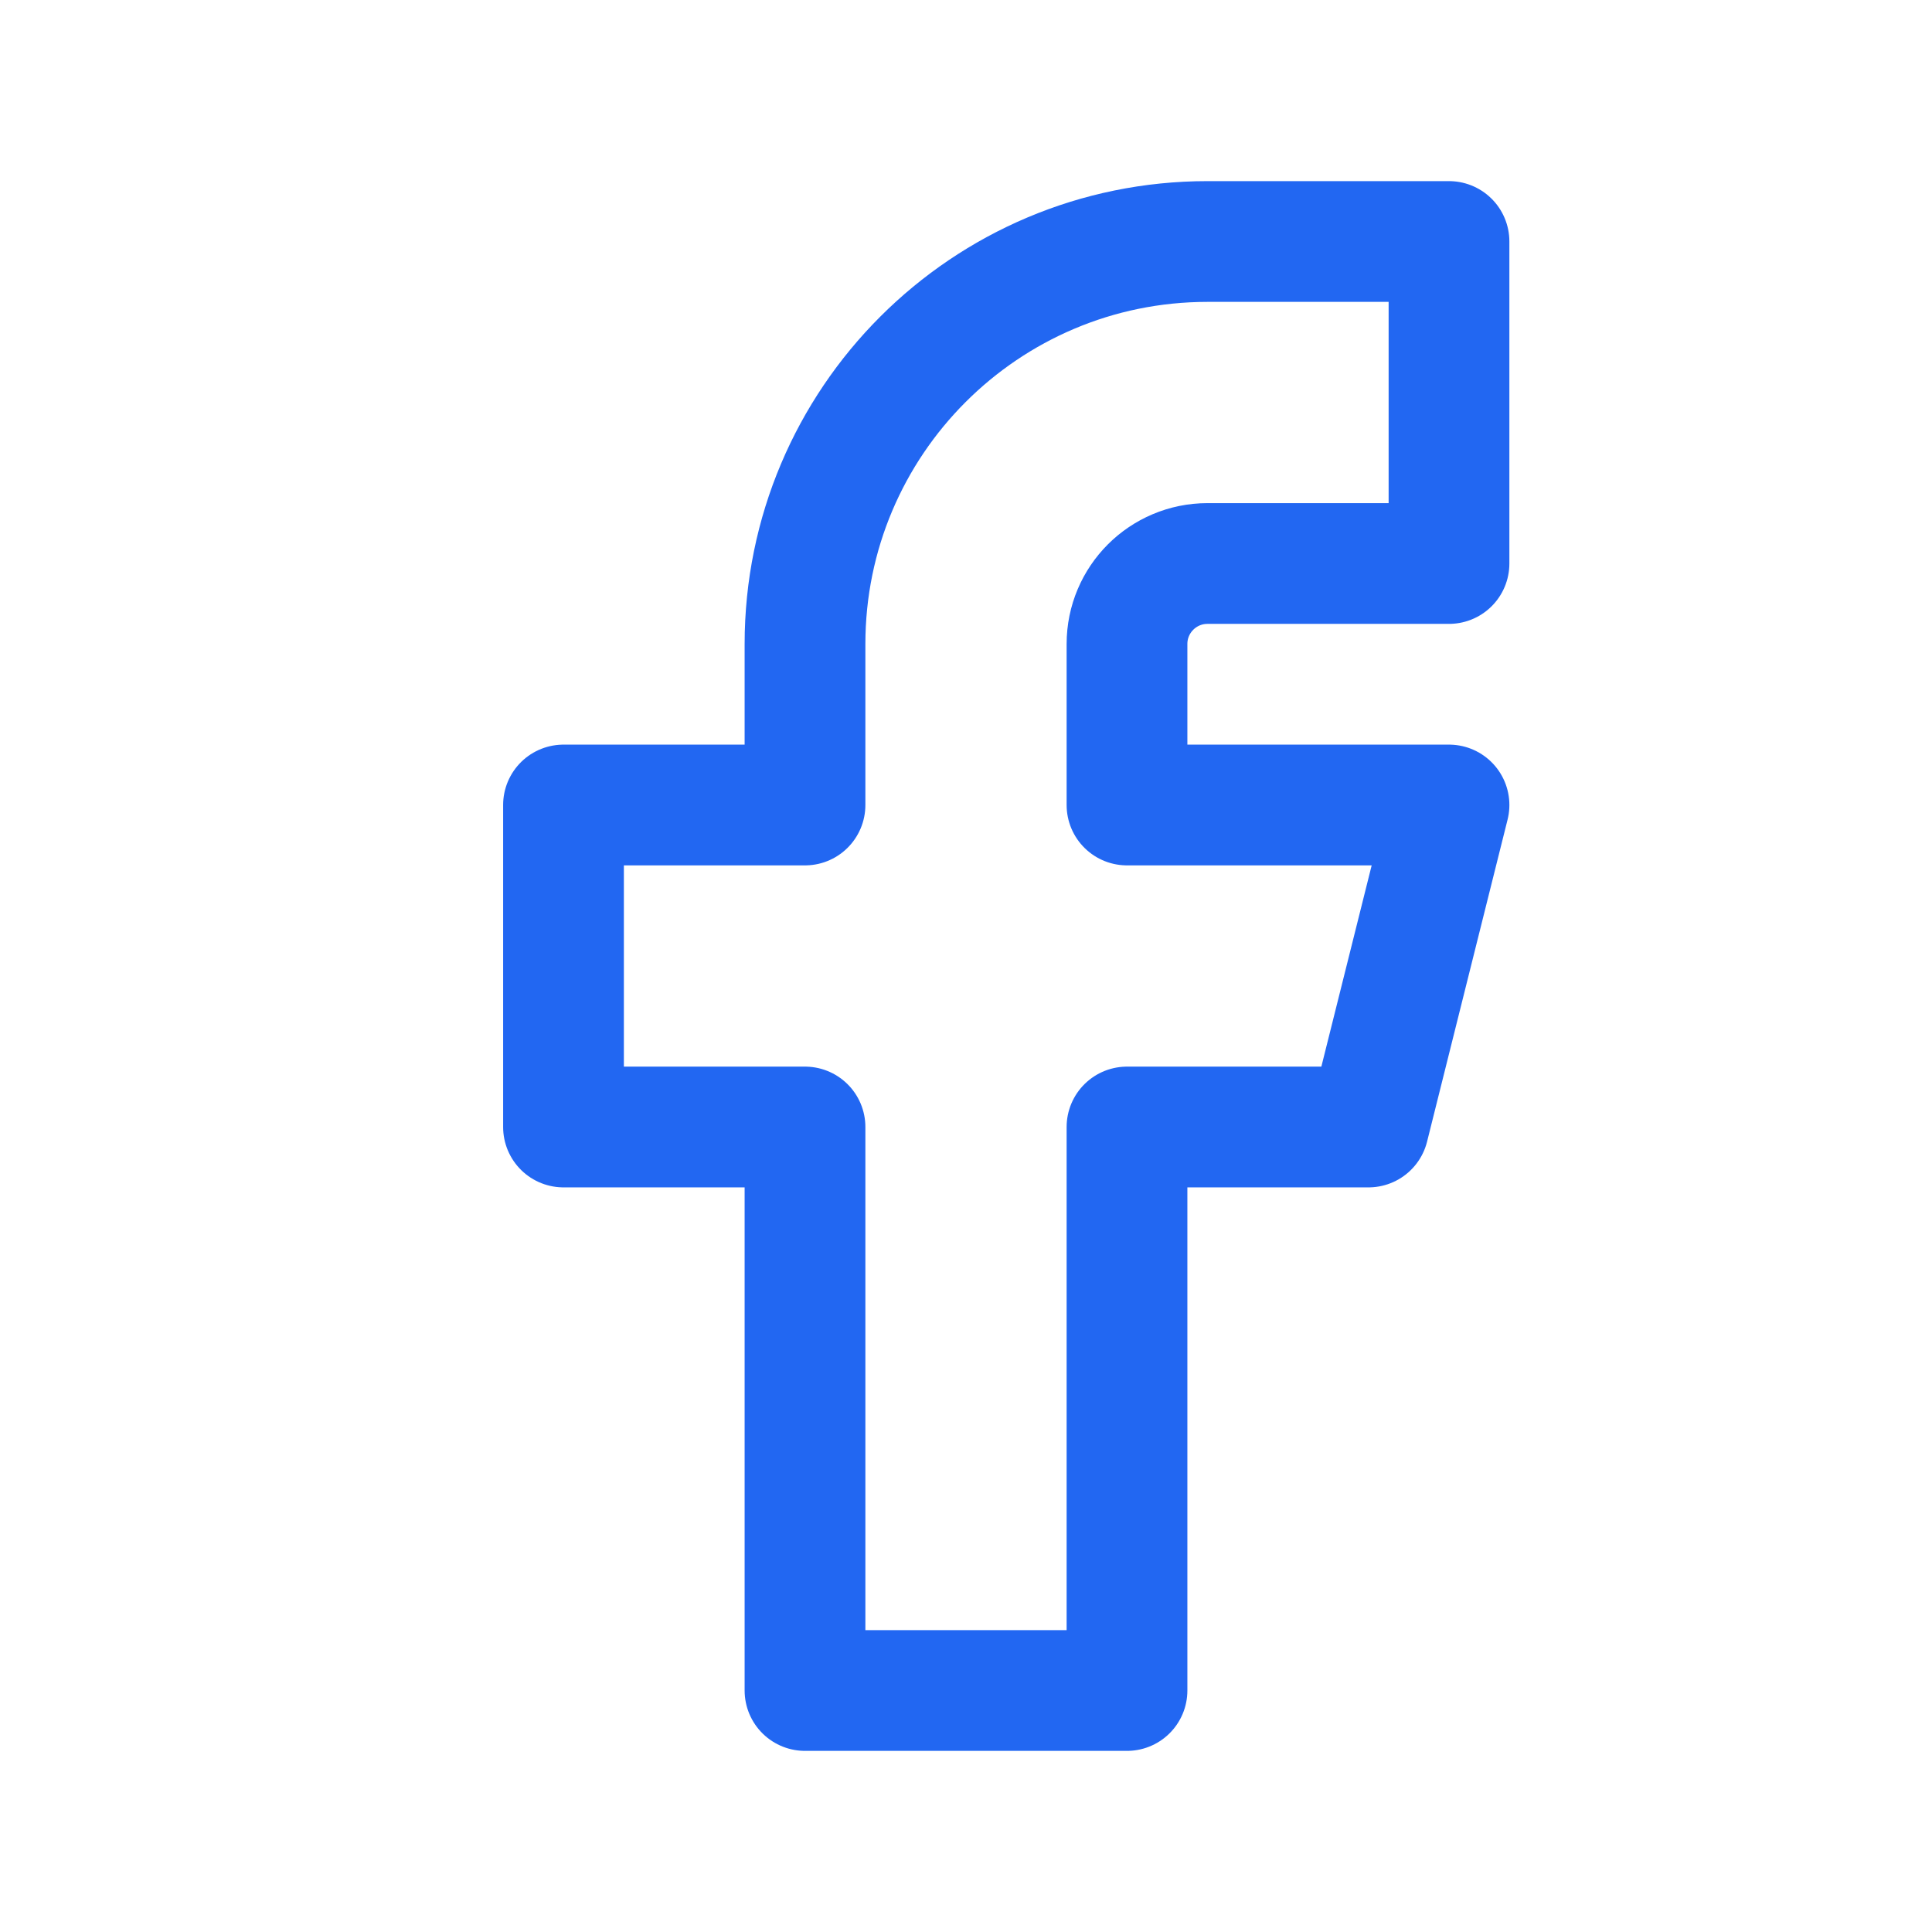
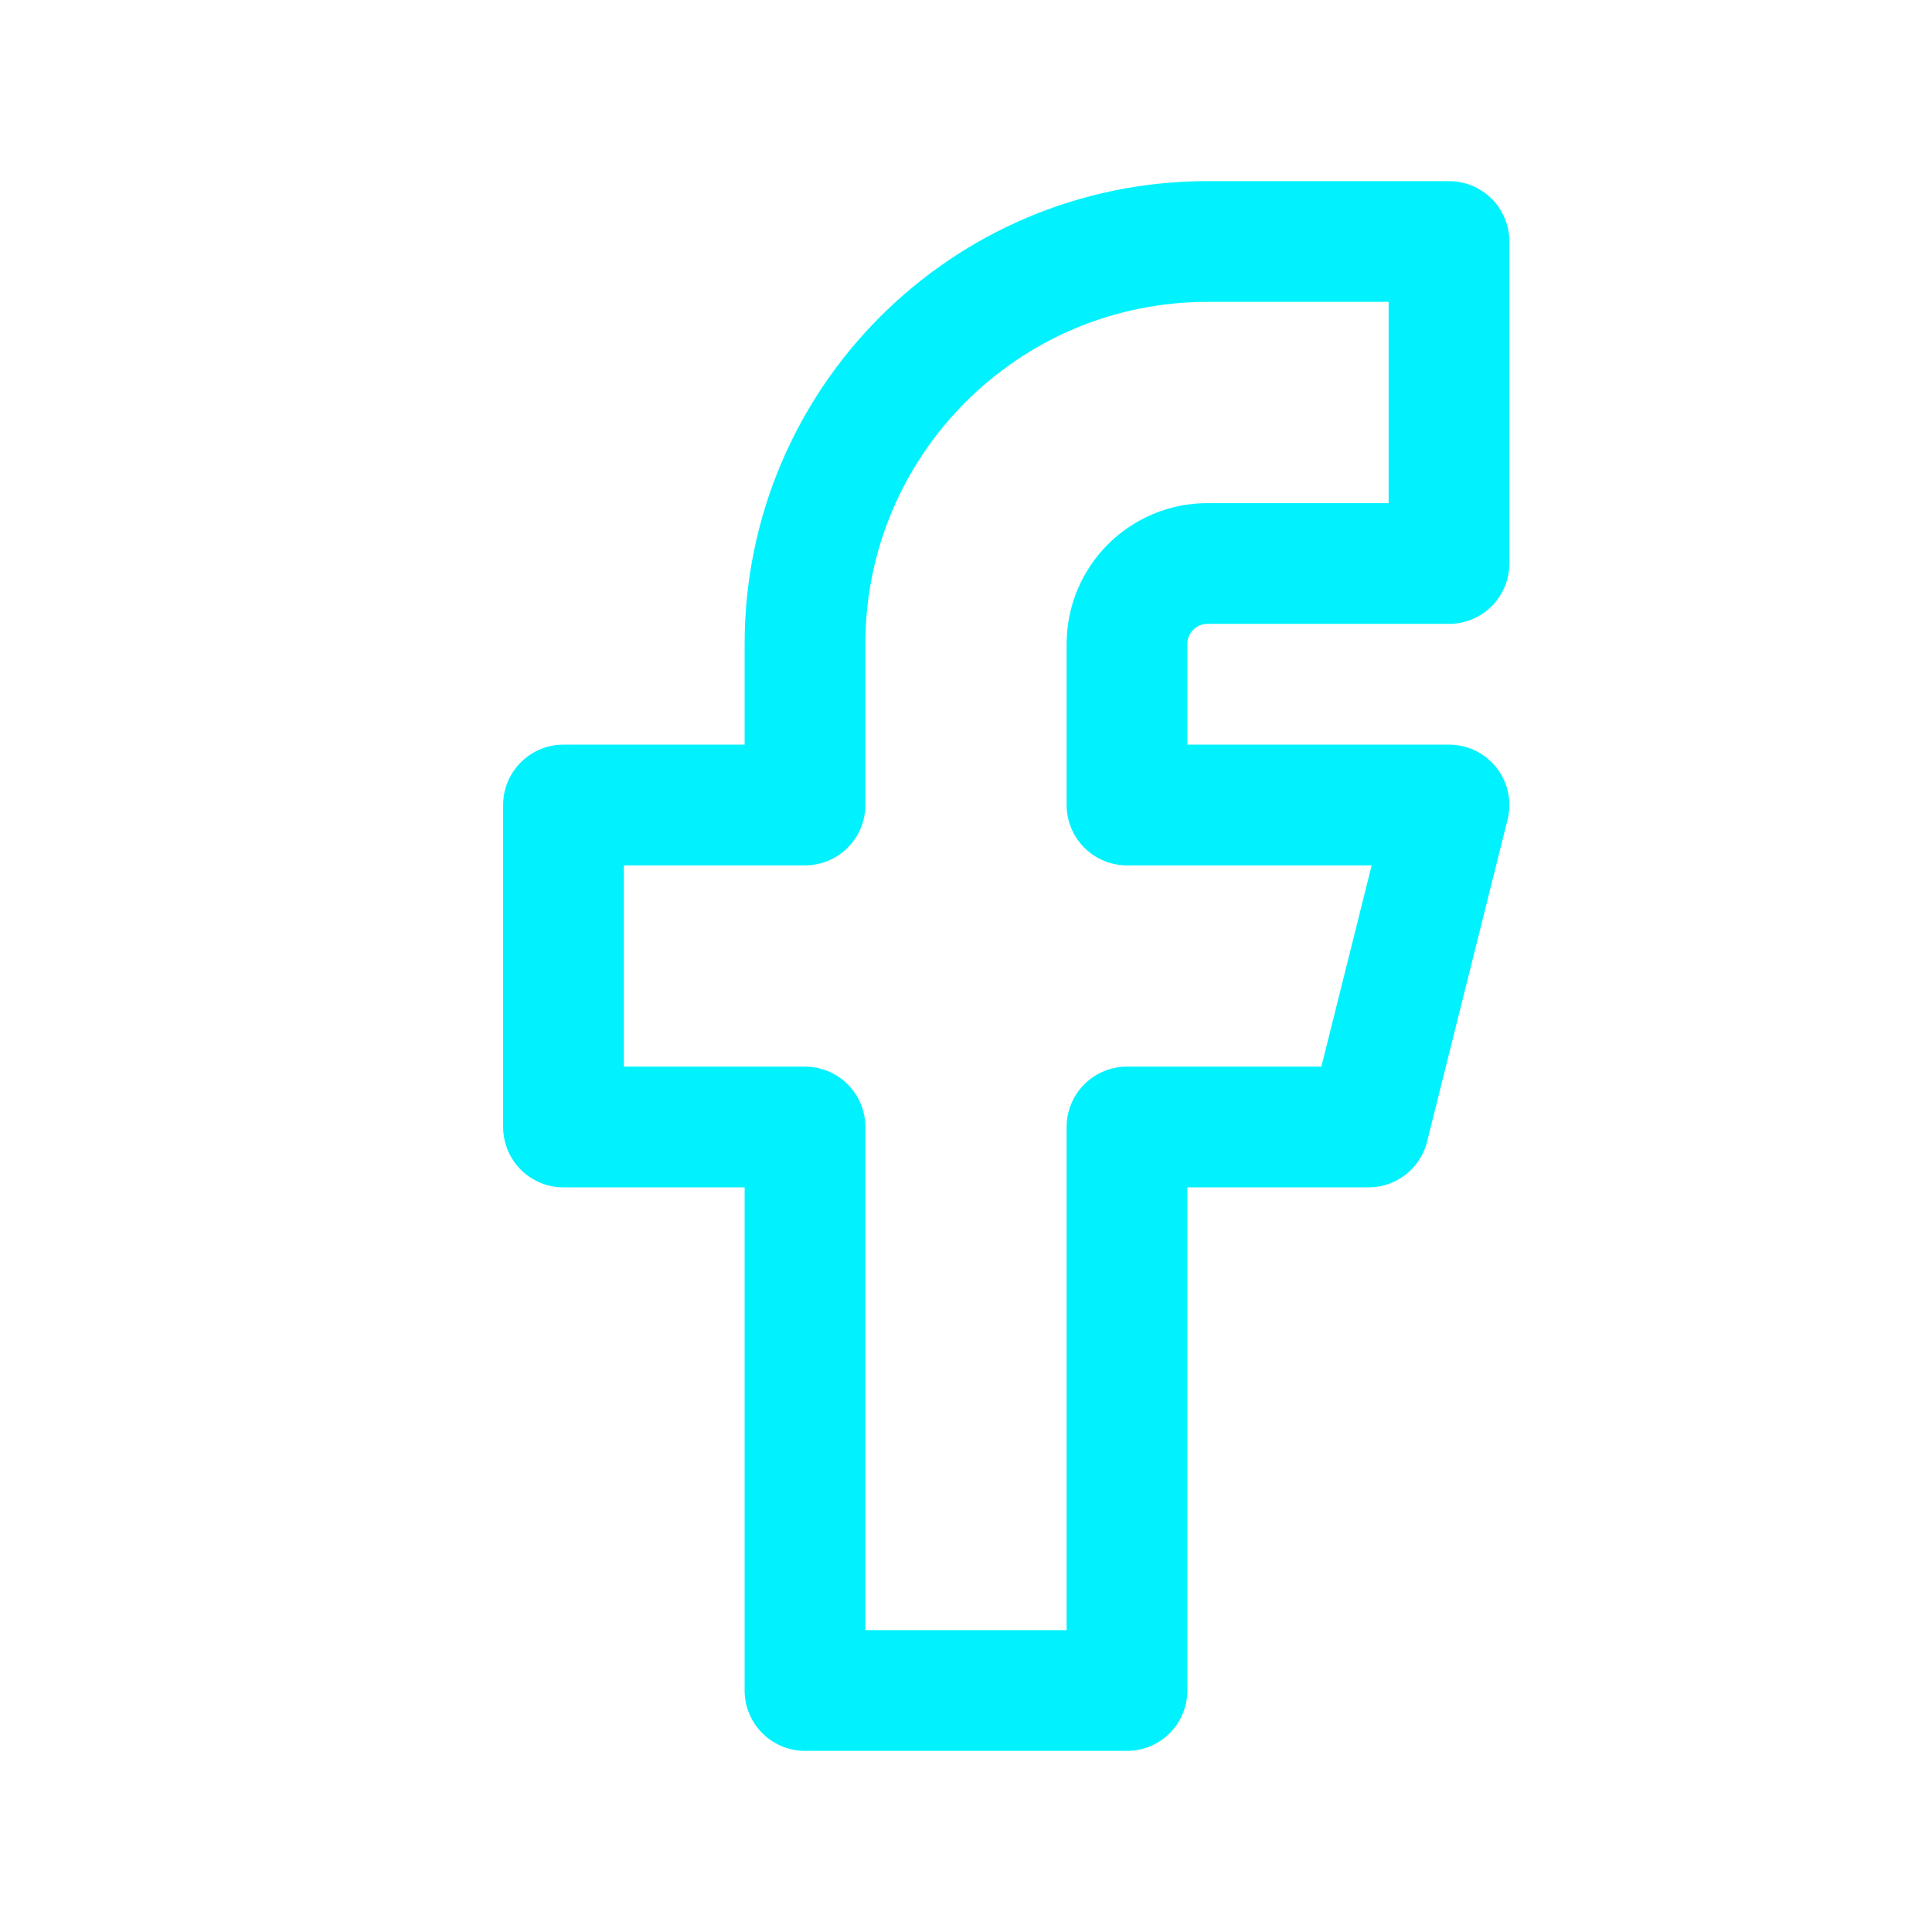
- <svg xmlns="http://www.w3.org/2000/svg" class="icon icon-tabler icon-tabler-brand-facebook" width="44" height="44" viewBox="0 0 24 24" stroke-width="1.5" stroke="#2267F2" fill="none" stroke-linecap="round" stroke-linejoin="round">
+ <svg xmlns="http://www.w3.org/2000/svg" class="icon icon-tabler icon-tabler-brand-facebook" width="44" height="44" viewBox="0 0 24 24" stroke-width="1.5" stroke="#00f2fe" fill="none" stroke-linecap="round" stroke-linejoin="round">
  <path stroke="none" d="M0 0h24v24H0z" fill="none" />
  <path d="M7 10v4h3v7h4v-7h3l1 -4h-4v-2a1 1 0 0 1 1 -1h3v-4h-3a5 5 0 0 0 -5 5v2h-3" />
</svg>
